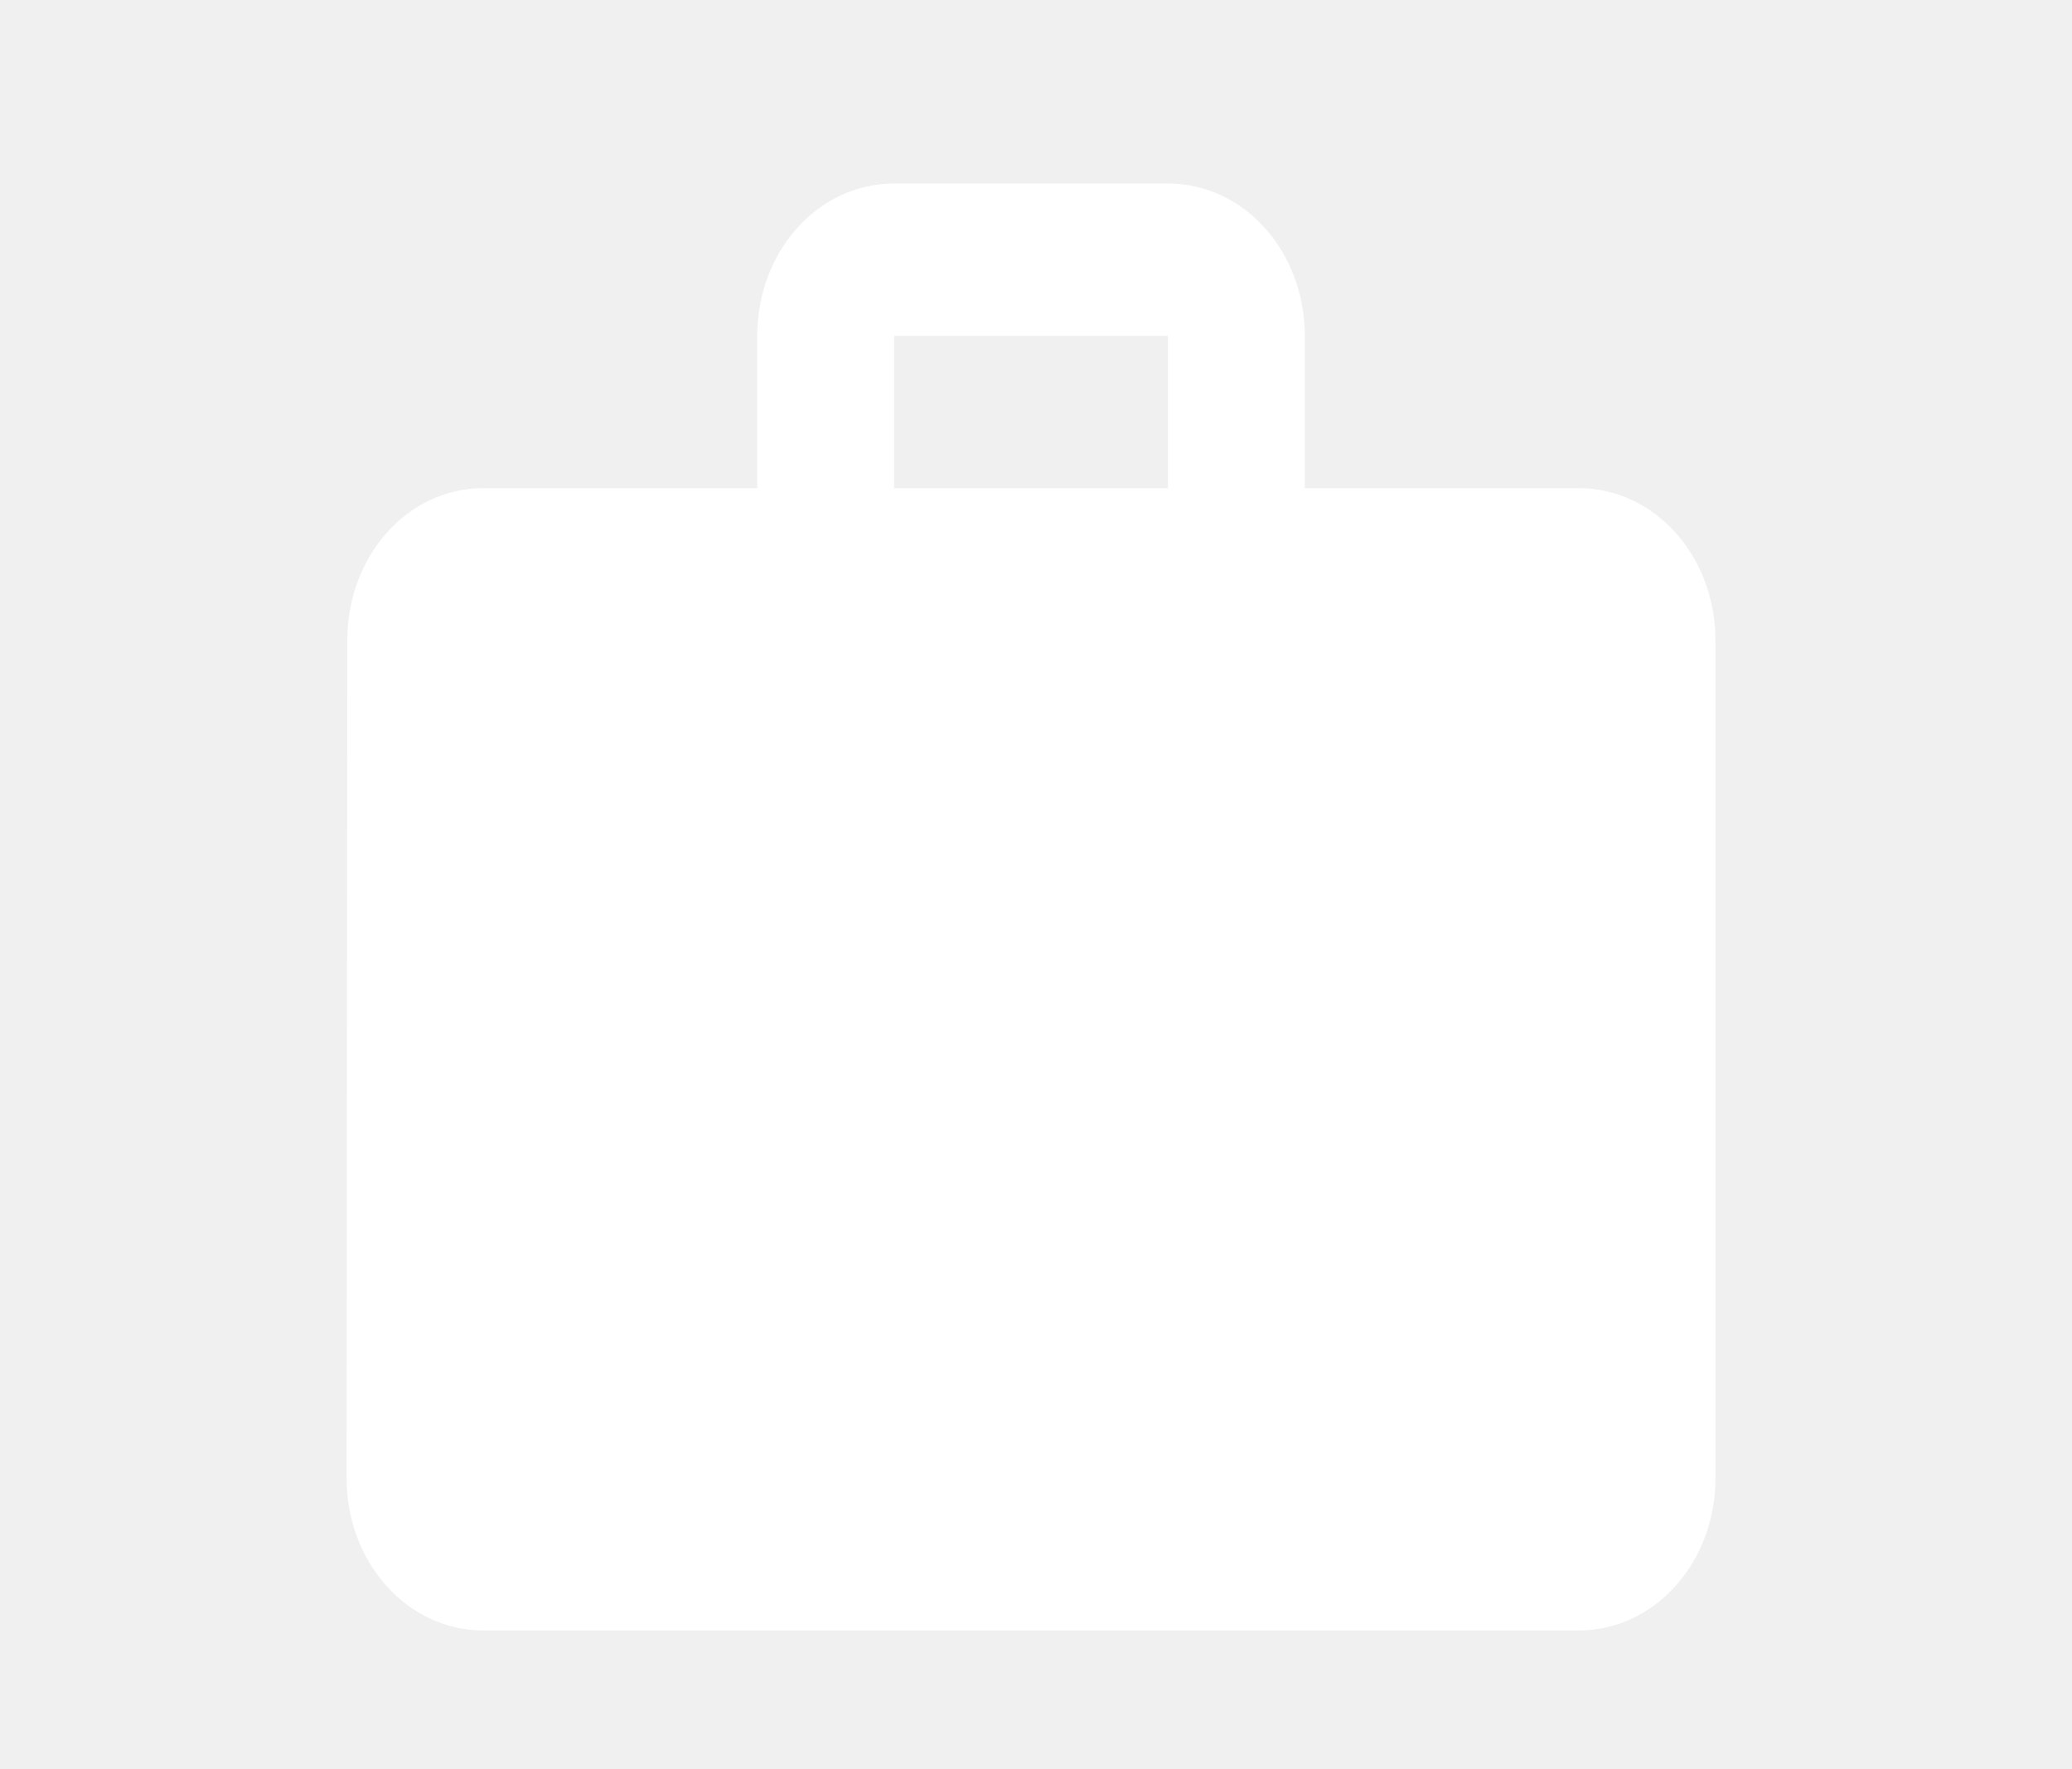
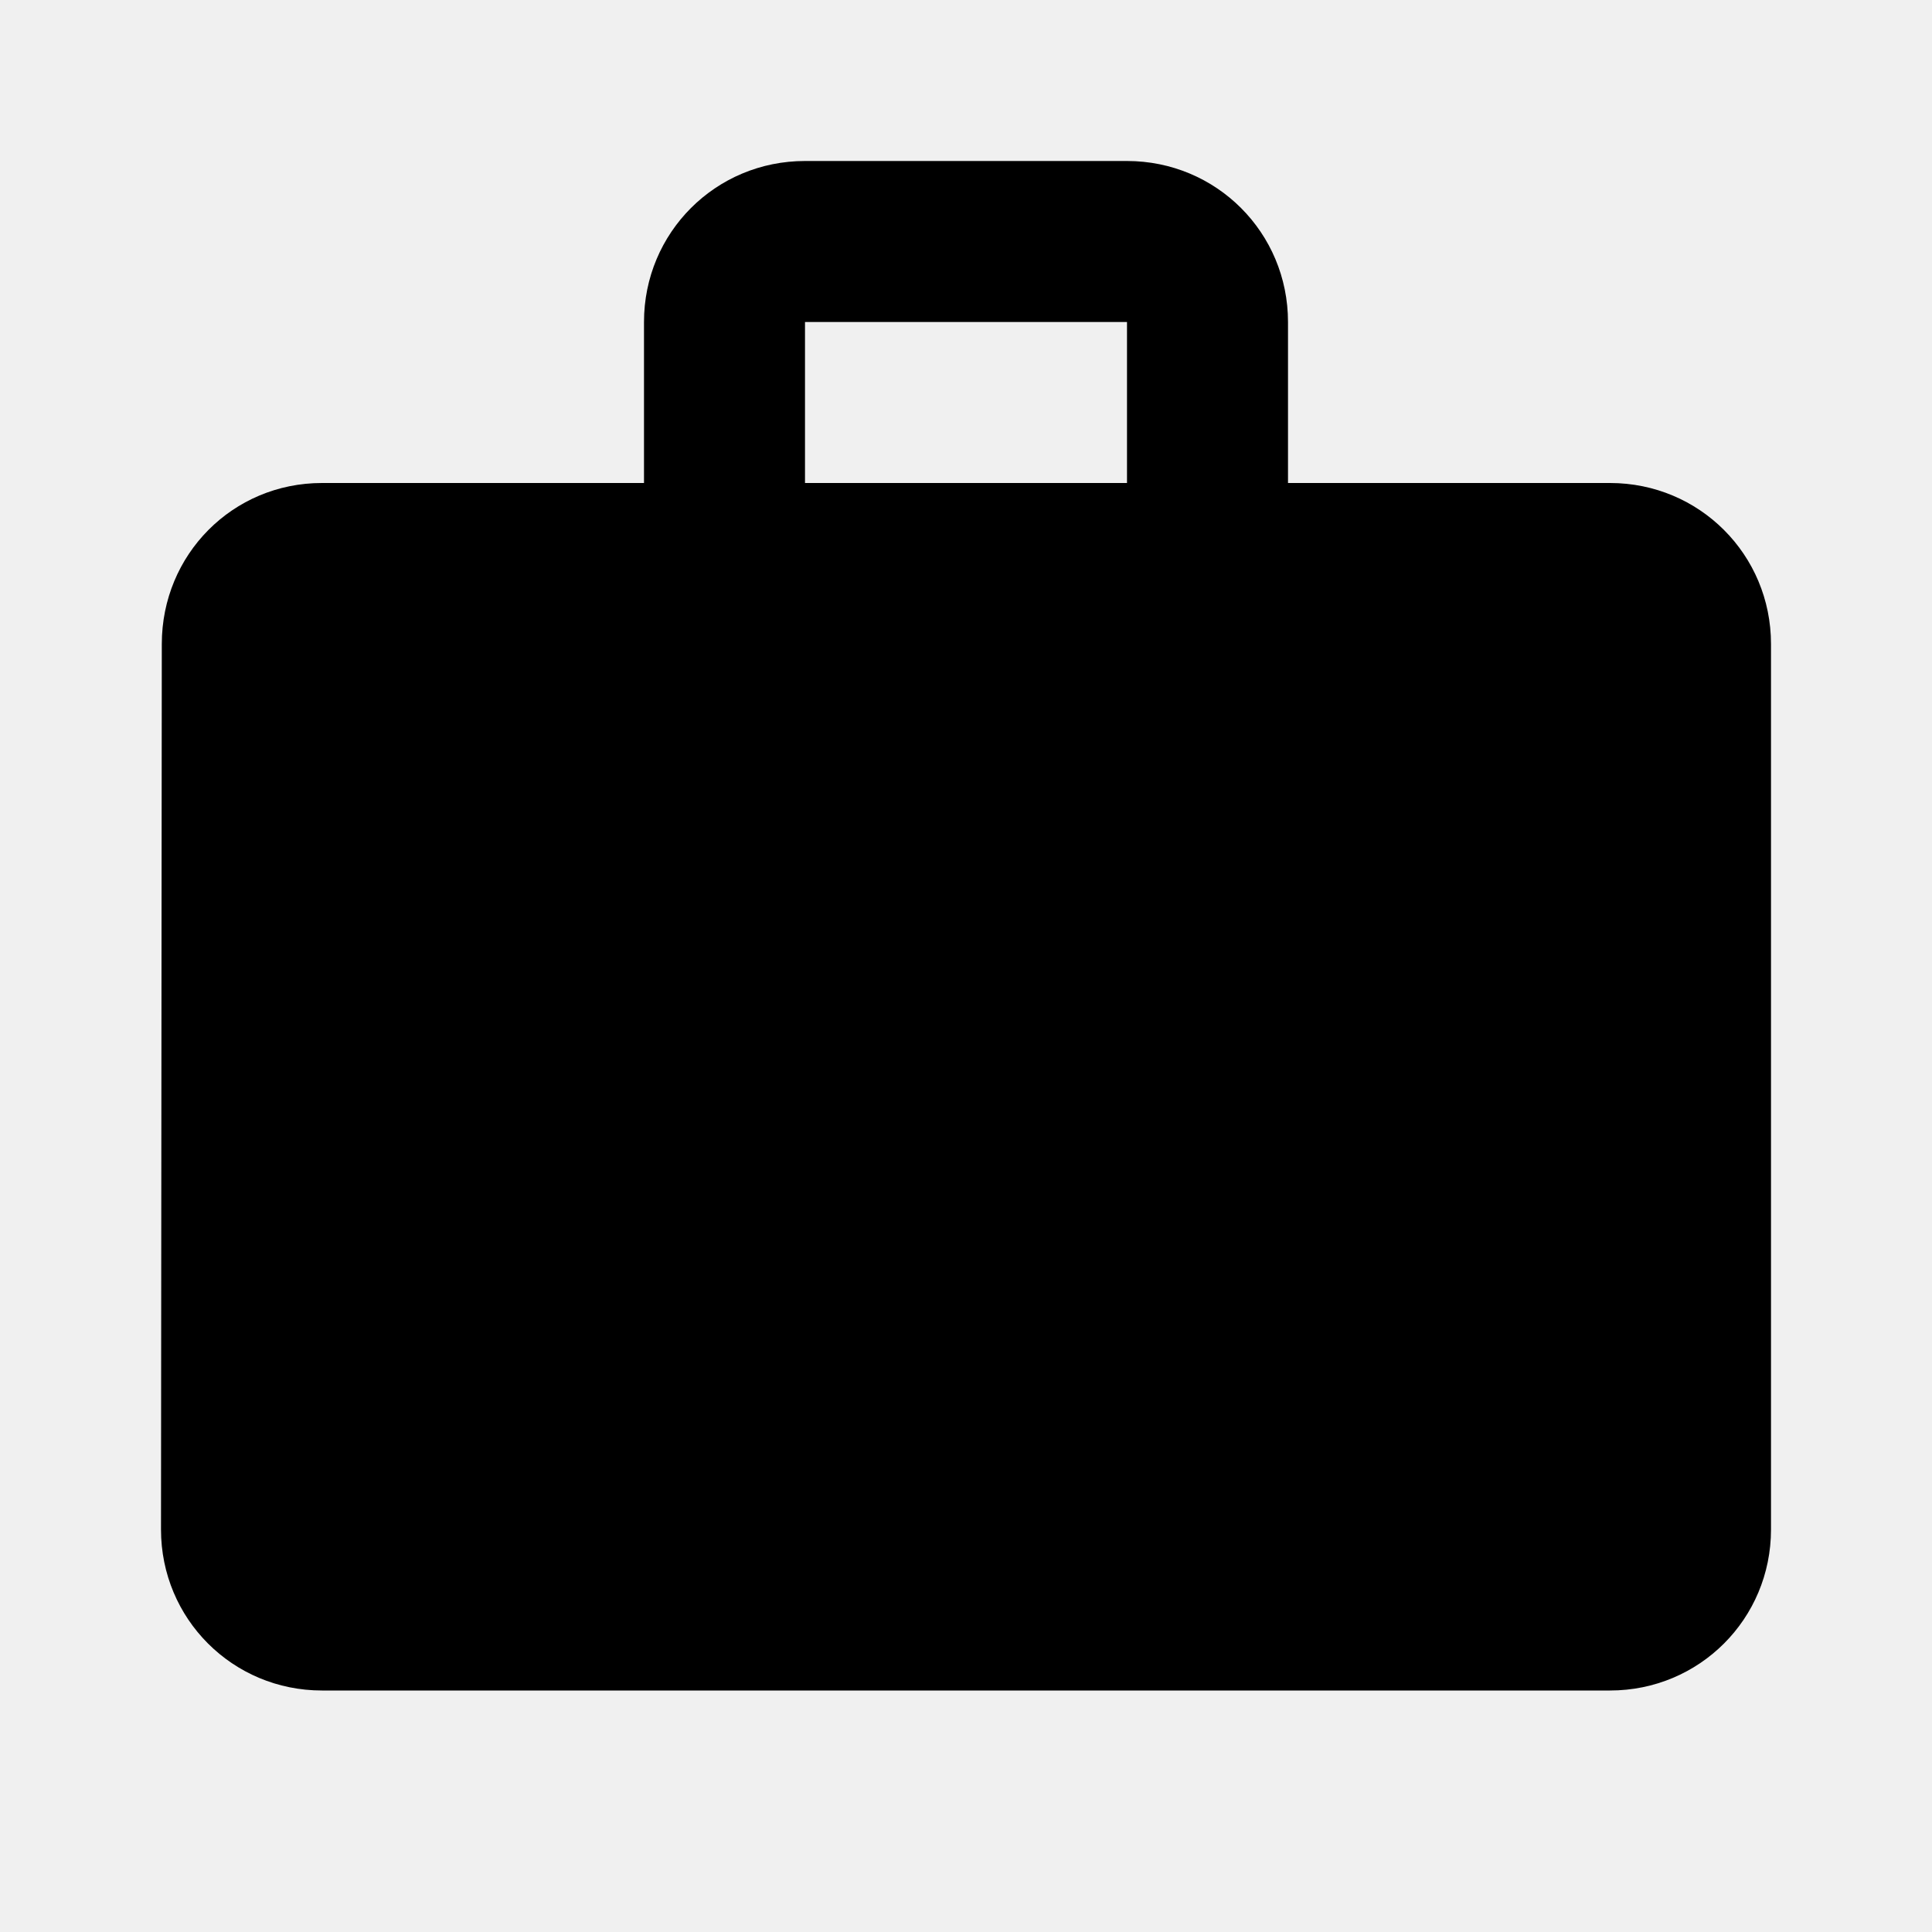
- <svg xmlns="http://www.w3.org/2000/svg" width="41" height="35" viewBox="-8 -2 51 40" fill="none">
-   <path d="M30.854 8.25H24.116V4.5C24.116 2.419 22.617 0.75 20.747 0.75H14.008C12.138 0.75 10.639 2.419 10.639 4.5V8.25H3.9C2.031 8.25 0.548 9.919 0.548 12L0.531 32.625C0.531 34.706 2.031 36.375 3.9 36.375H30.854C32.724 36.375 34.224 34.706 34.224 32.625V12C34.224 9.919 32.724 8.25 30.854 8.25ZM20.747 8.25H14.008V4.5H20.747V8.25Z" fill="white" />
+ <svg xmlns="http://www.w3.org/2000/svg" width="24" height="24" viewBox="0 0 24 24">
+   <path d="M0 0h24v24H0z" fill="none" />
+   <path d="M20 6h-4V4c0-1.11-.89-2-2-2h-4c-1.11 0-2 .89-2 2v2H4c-1.11 0-1.99.89-1.99 2L2 19c0 1.11.89 2 2 2h16c1.11 0 2-.89 2-2V8c0-1.11-.89-2-2-2zm-6 0h-4V4h4v2z" />
</svg>
